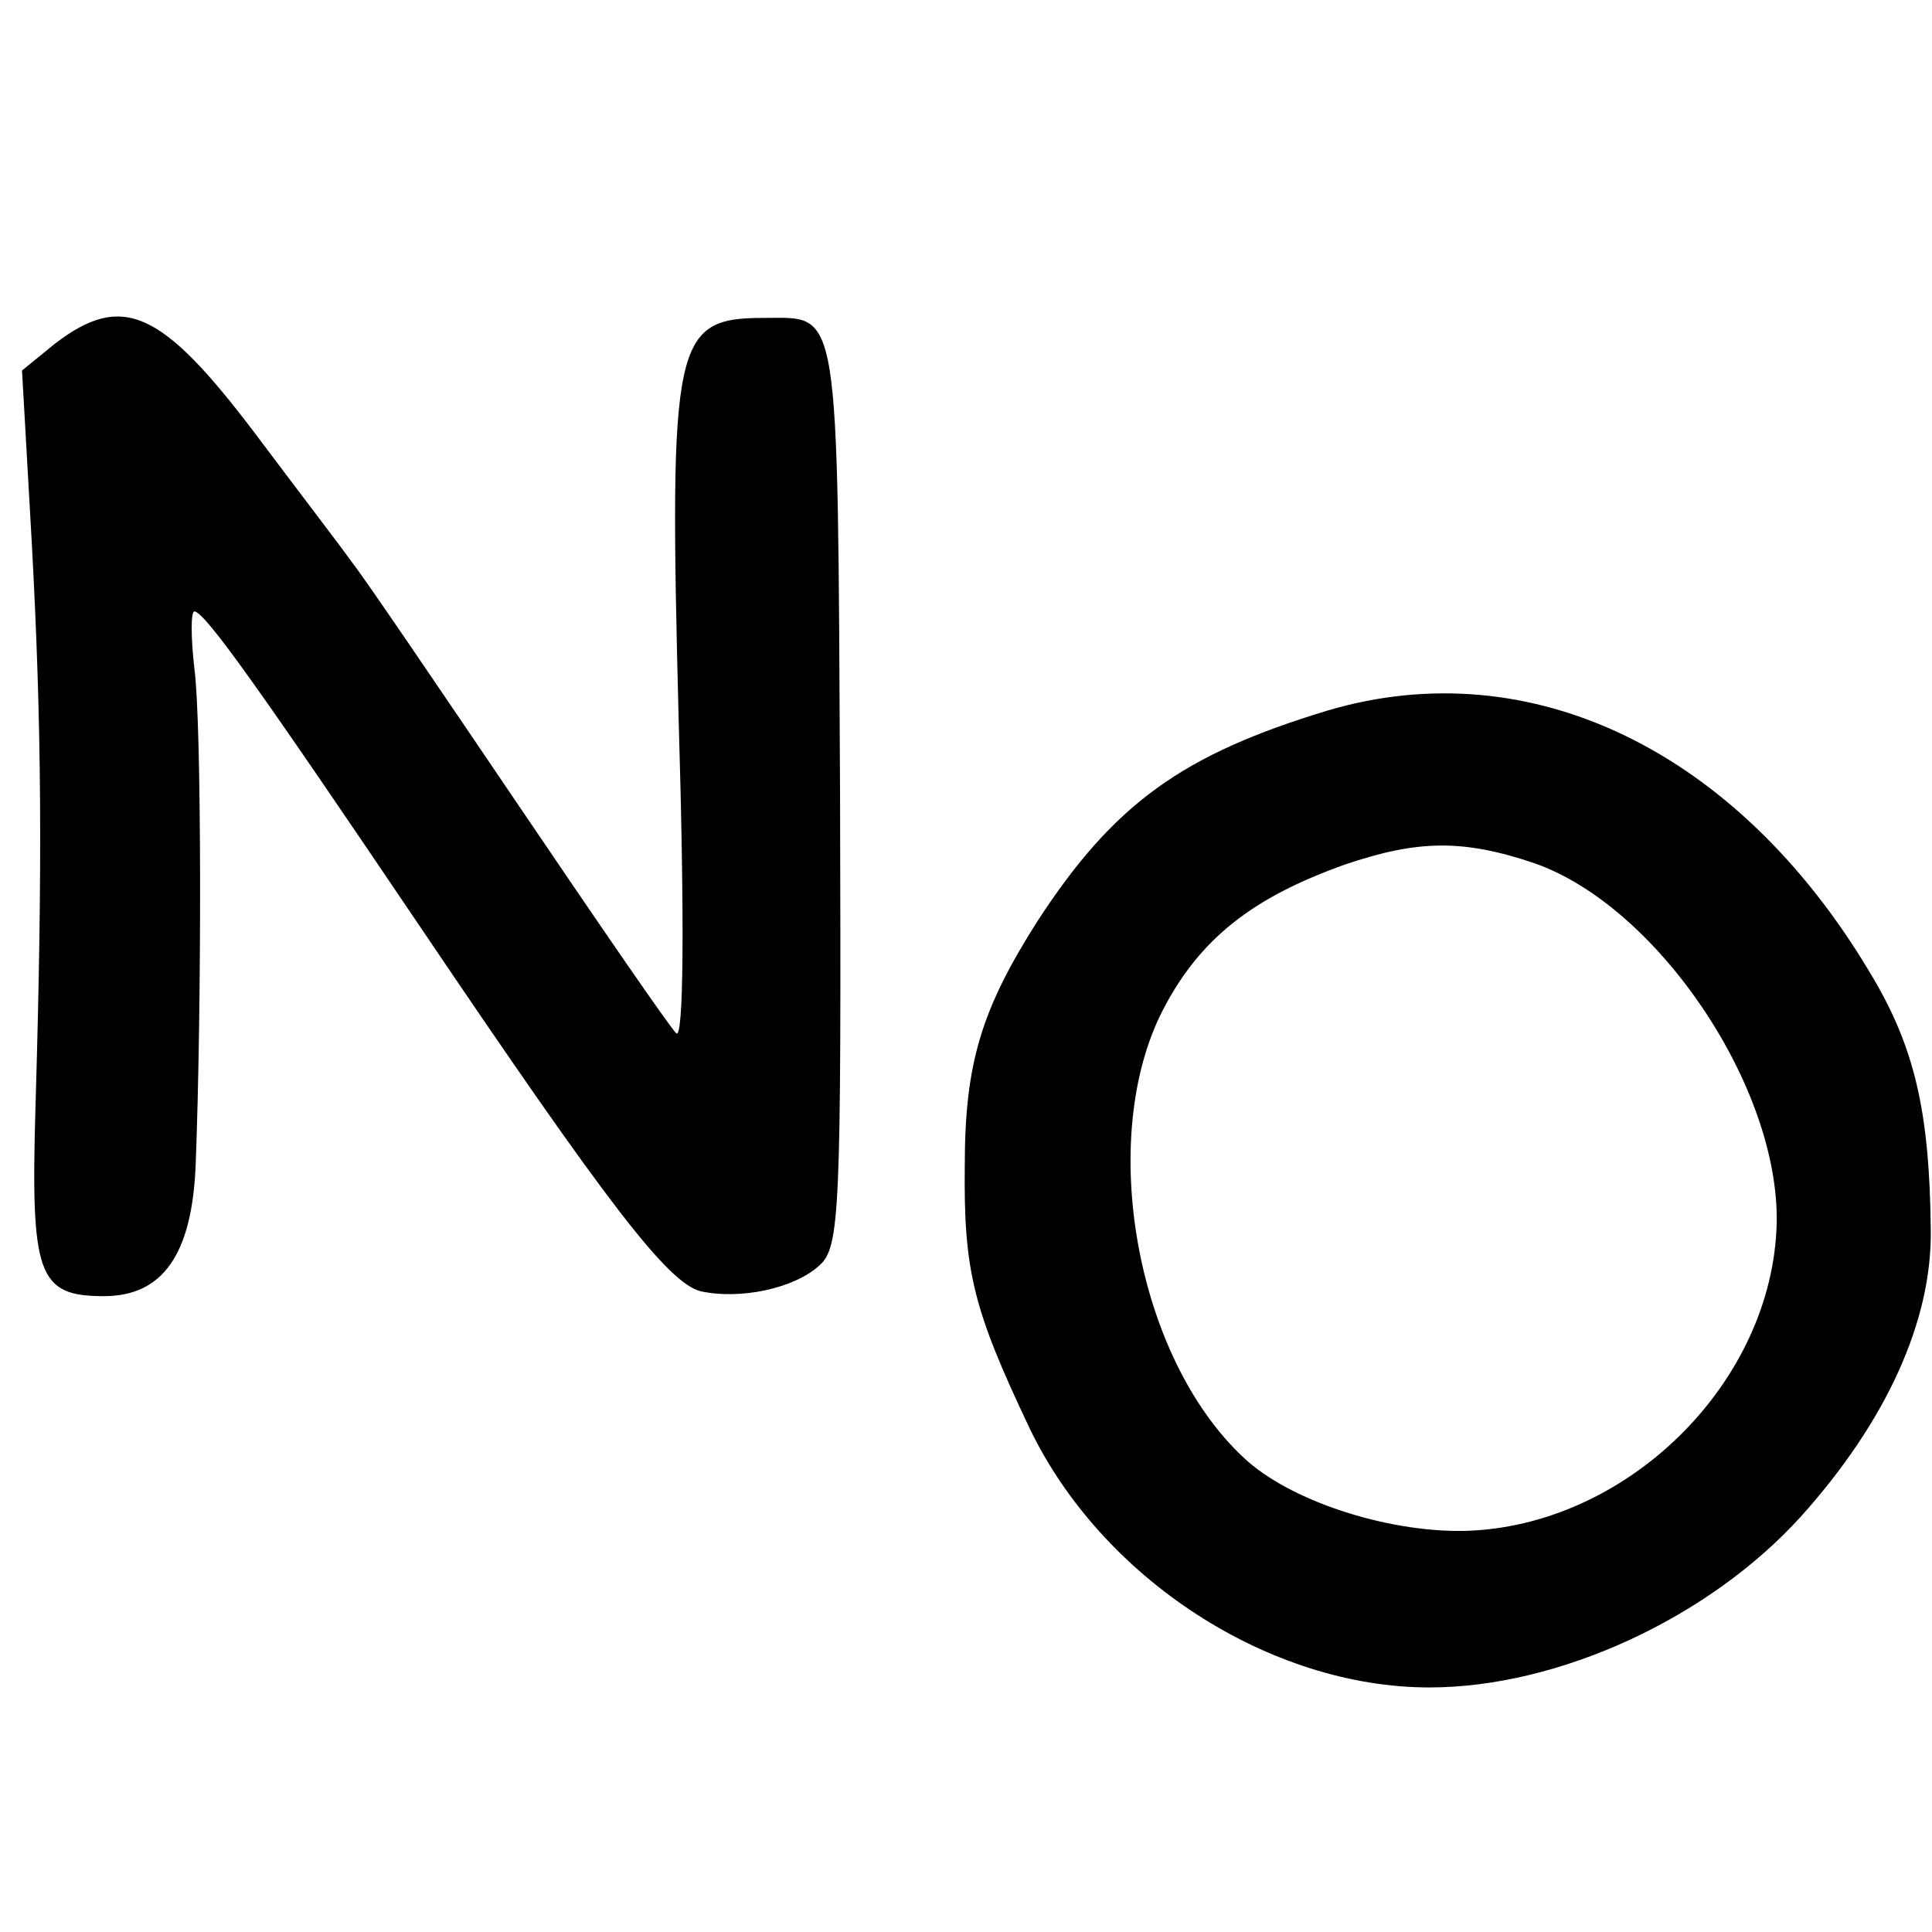
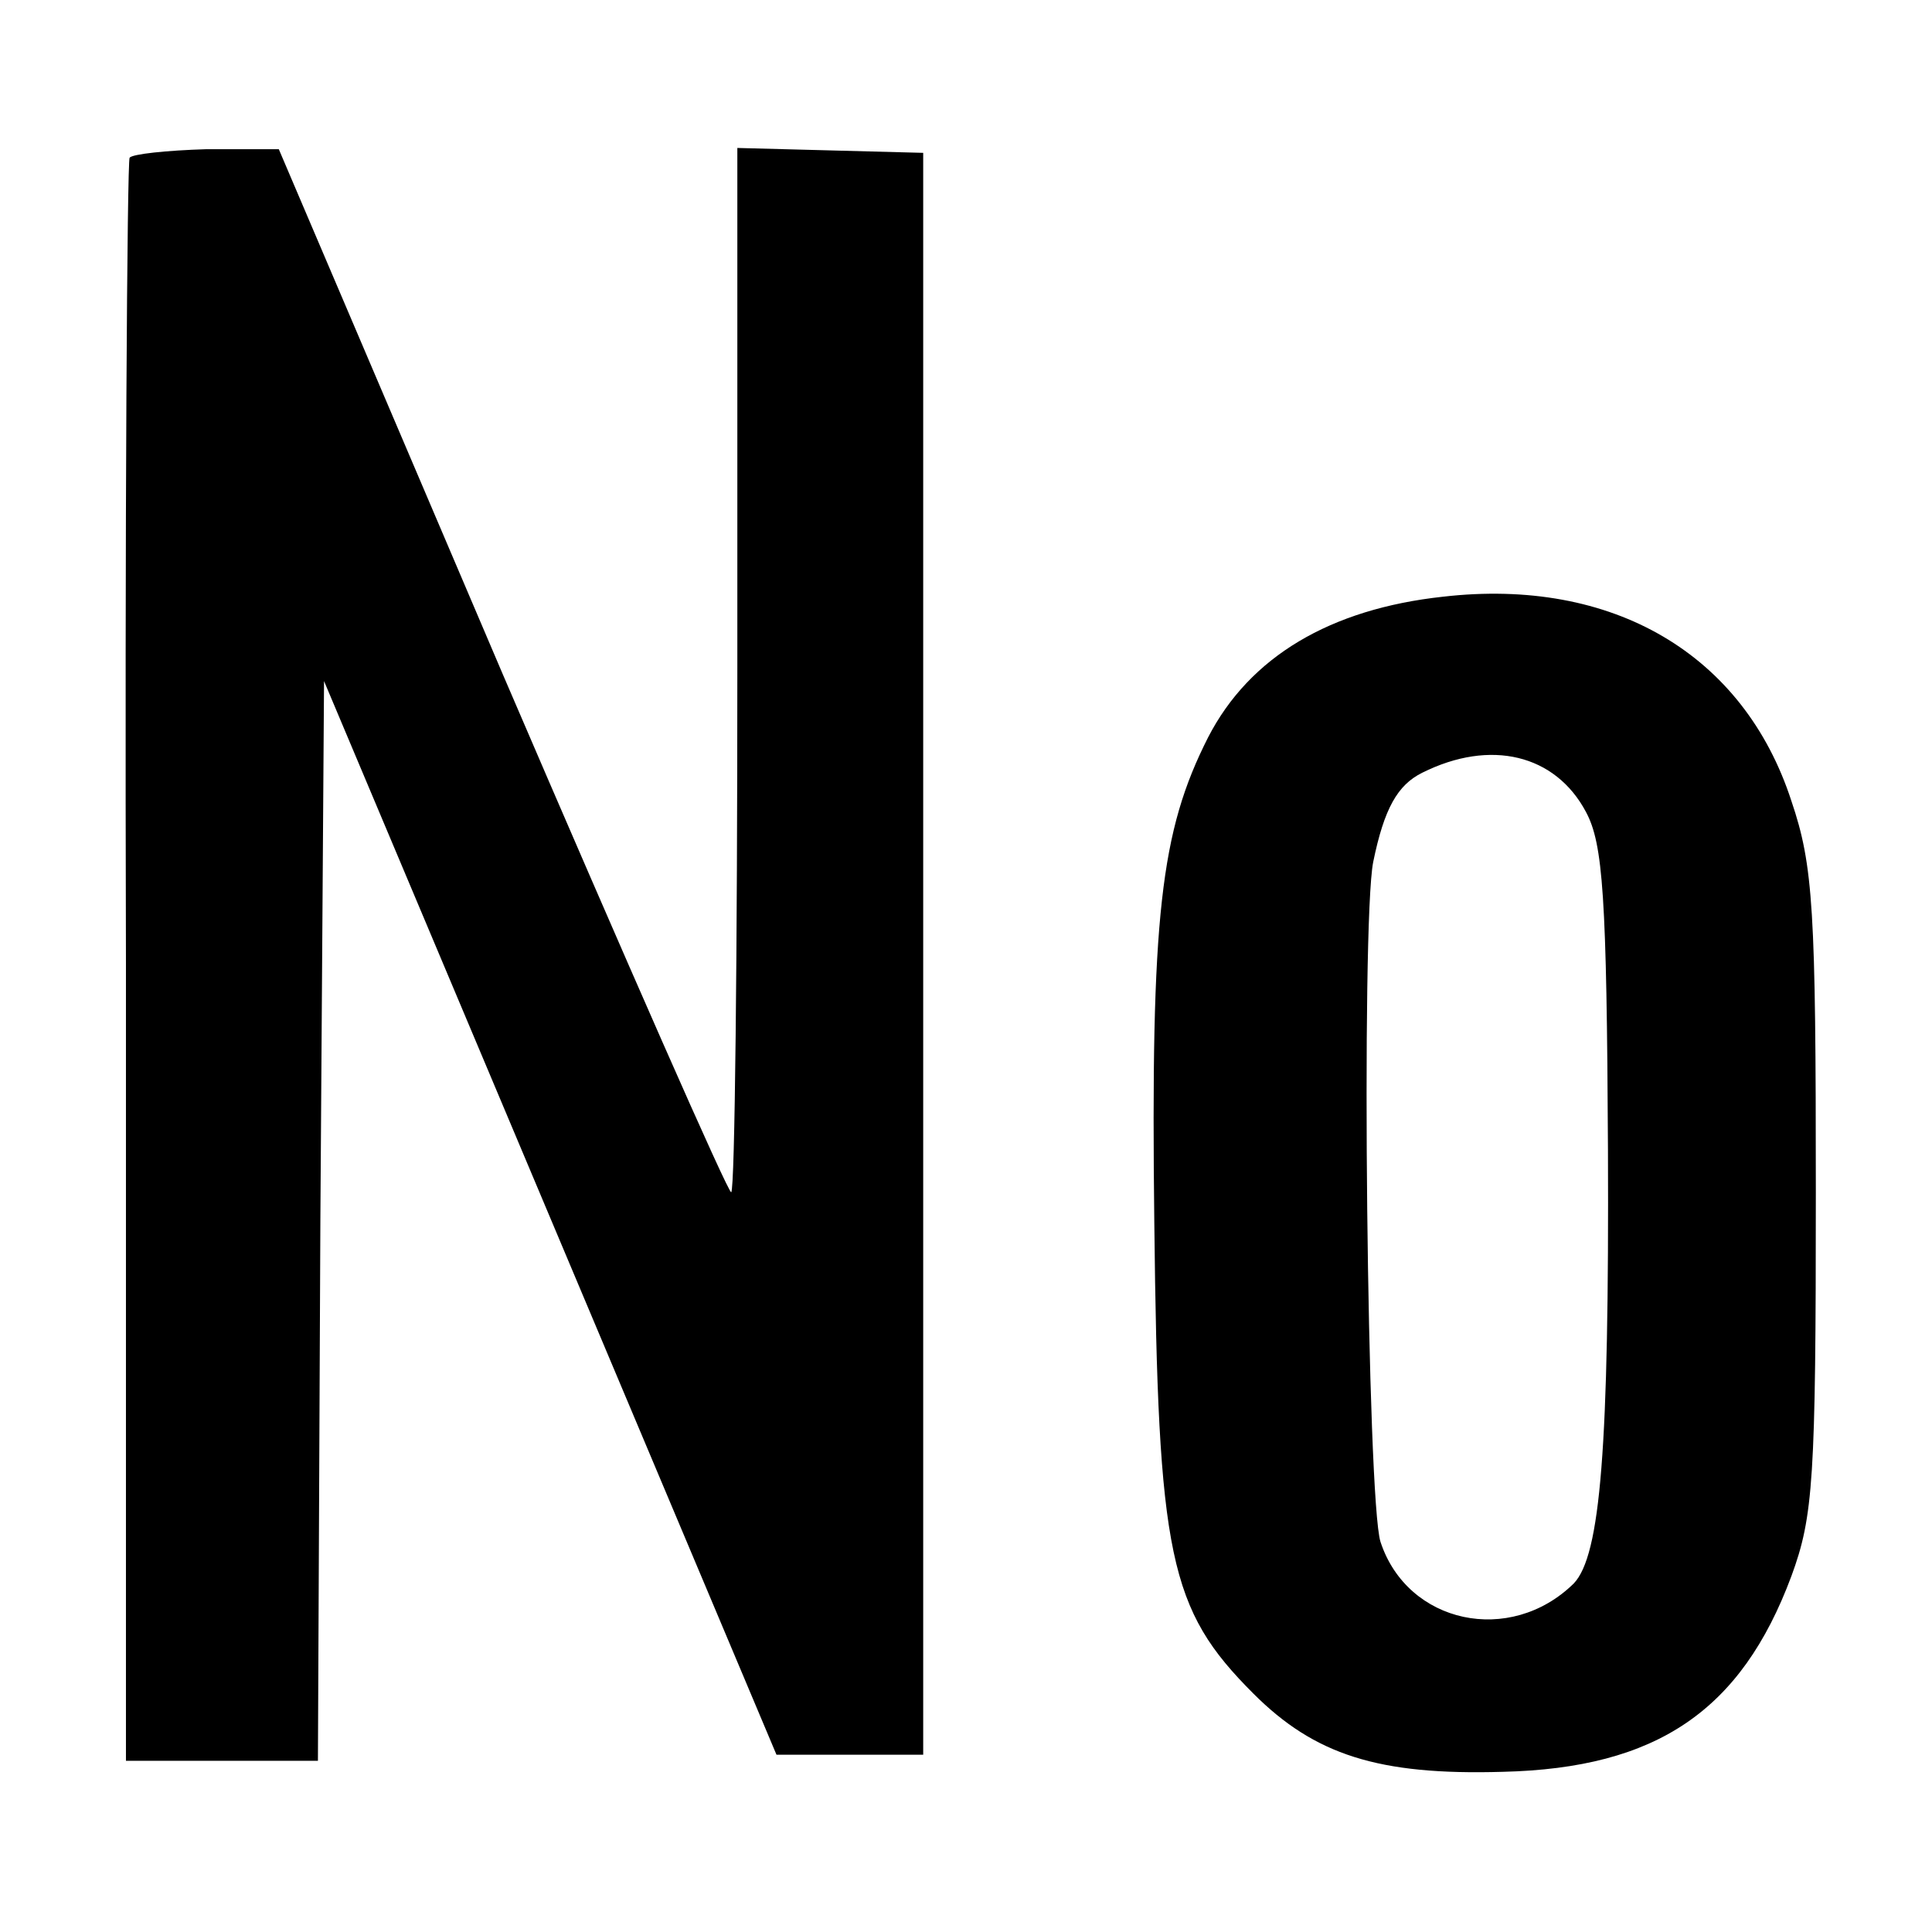
<svg xmlns="http://www.w3.org/2000/svg" version="1.0" width="158pt" height="158pt" viewBox="0 0 158 158" preserveAspectRatio="xMidYMid meet">
  <g transform="translate(0,158) scale(0.1,-0.1)" fill="#000000" stroke="none">
-     <path d="M45 1299 l-27 -22 8 -141 c8 -148 9 -260 3 -462 -4 -137 2 -154 56 -154 48 0 72 34 75 107 5 129 5 361 -1 406 -3 26 -3 47 0 47 9 -1 53 -63 186 -260 152 -225 201 -289 228 -296 32 -7 76 2 97 21 17 15 18 43 17 386 -2 405 0 389 -62 389 -74 0 -78 -17 -70 -328 5 -169 4 -263 -2 -257 -6 6 -63 89 -128 185 -65 96 -126 186 -137 200 -10 14 -46 61 -79 105 -77 102 -109 116 -164 74z" />
-     <path d="M1086 999 c-119 -36 -175 -76 -238 -173 -45 -71 -59 -115 -59 -199 -1 -87 7 -118 53 -215 59 -123 196 -212 327 -212 106 0 229 57 304 140 70 78 107 160 106 234 -1 97 -13 150 -50 211 -108 181 -277 263 -443 214z m169 -125 c100 -35 200 -182 198 -294 -3 -131 -123 -249 -256 -252 -64 -1 -143 25 -180 60 -88 82 -120 261 -66 366 30 58 73 92 149 119 59 20 96 21 155 1z" />
+     <path d="M106 1451 c-2 -3 -4 -300 -3 -658 l0 -653 78 0 79 0 2 442 3 441 185 -439 185 -439 60 0 60 0 0 655 0 655 -76 2 -76 2 0 -425 c0 -233 -2 -427 -5 -429 -2 -2 -86 189 -187 424 l-183 429 -59 0 c-33 -1 -61 -4 -63 -7z" />
+     <path d="M1180 1092 c-92 -10 -158 -49 -192 -115 -39 -77 -47 -146 -44 -397 3 -273 12 -316 81 -385 50 -50 102 -67 204 -64 126 3 195 50 236 160 18 49 20 79 20 314 0 231 -2 267 -20 320 -39 120 -146 183 -285 167z m117 -176 c14 -26 17 -69 18 -276 1 -244 -6 -332 -28 -355 -52 -51 -136 -33 -158 34 -11 34 -16 505 -6 556 9 44 20 63 40 73 56 28 109 15 134 -32z" />
  </g>
</svg>
